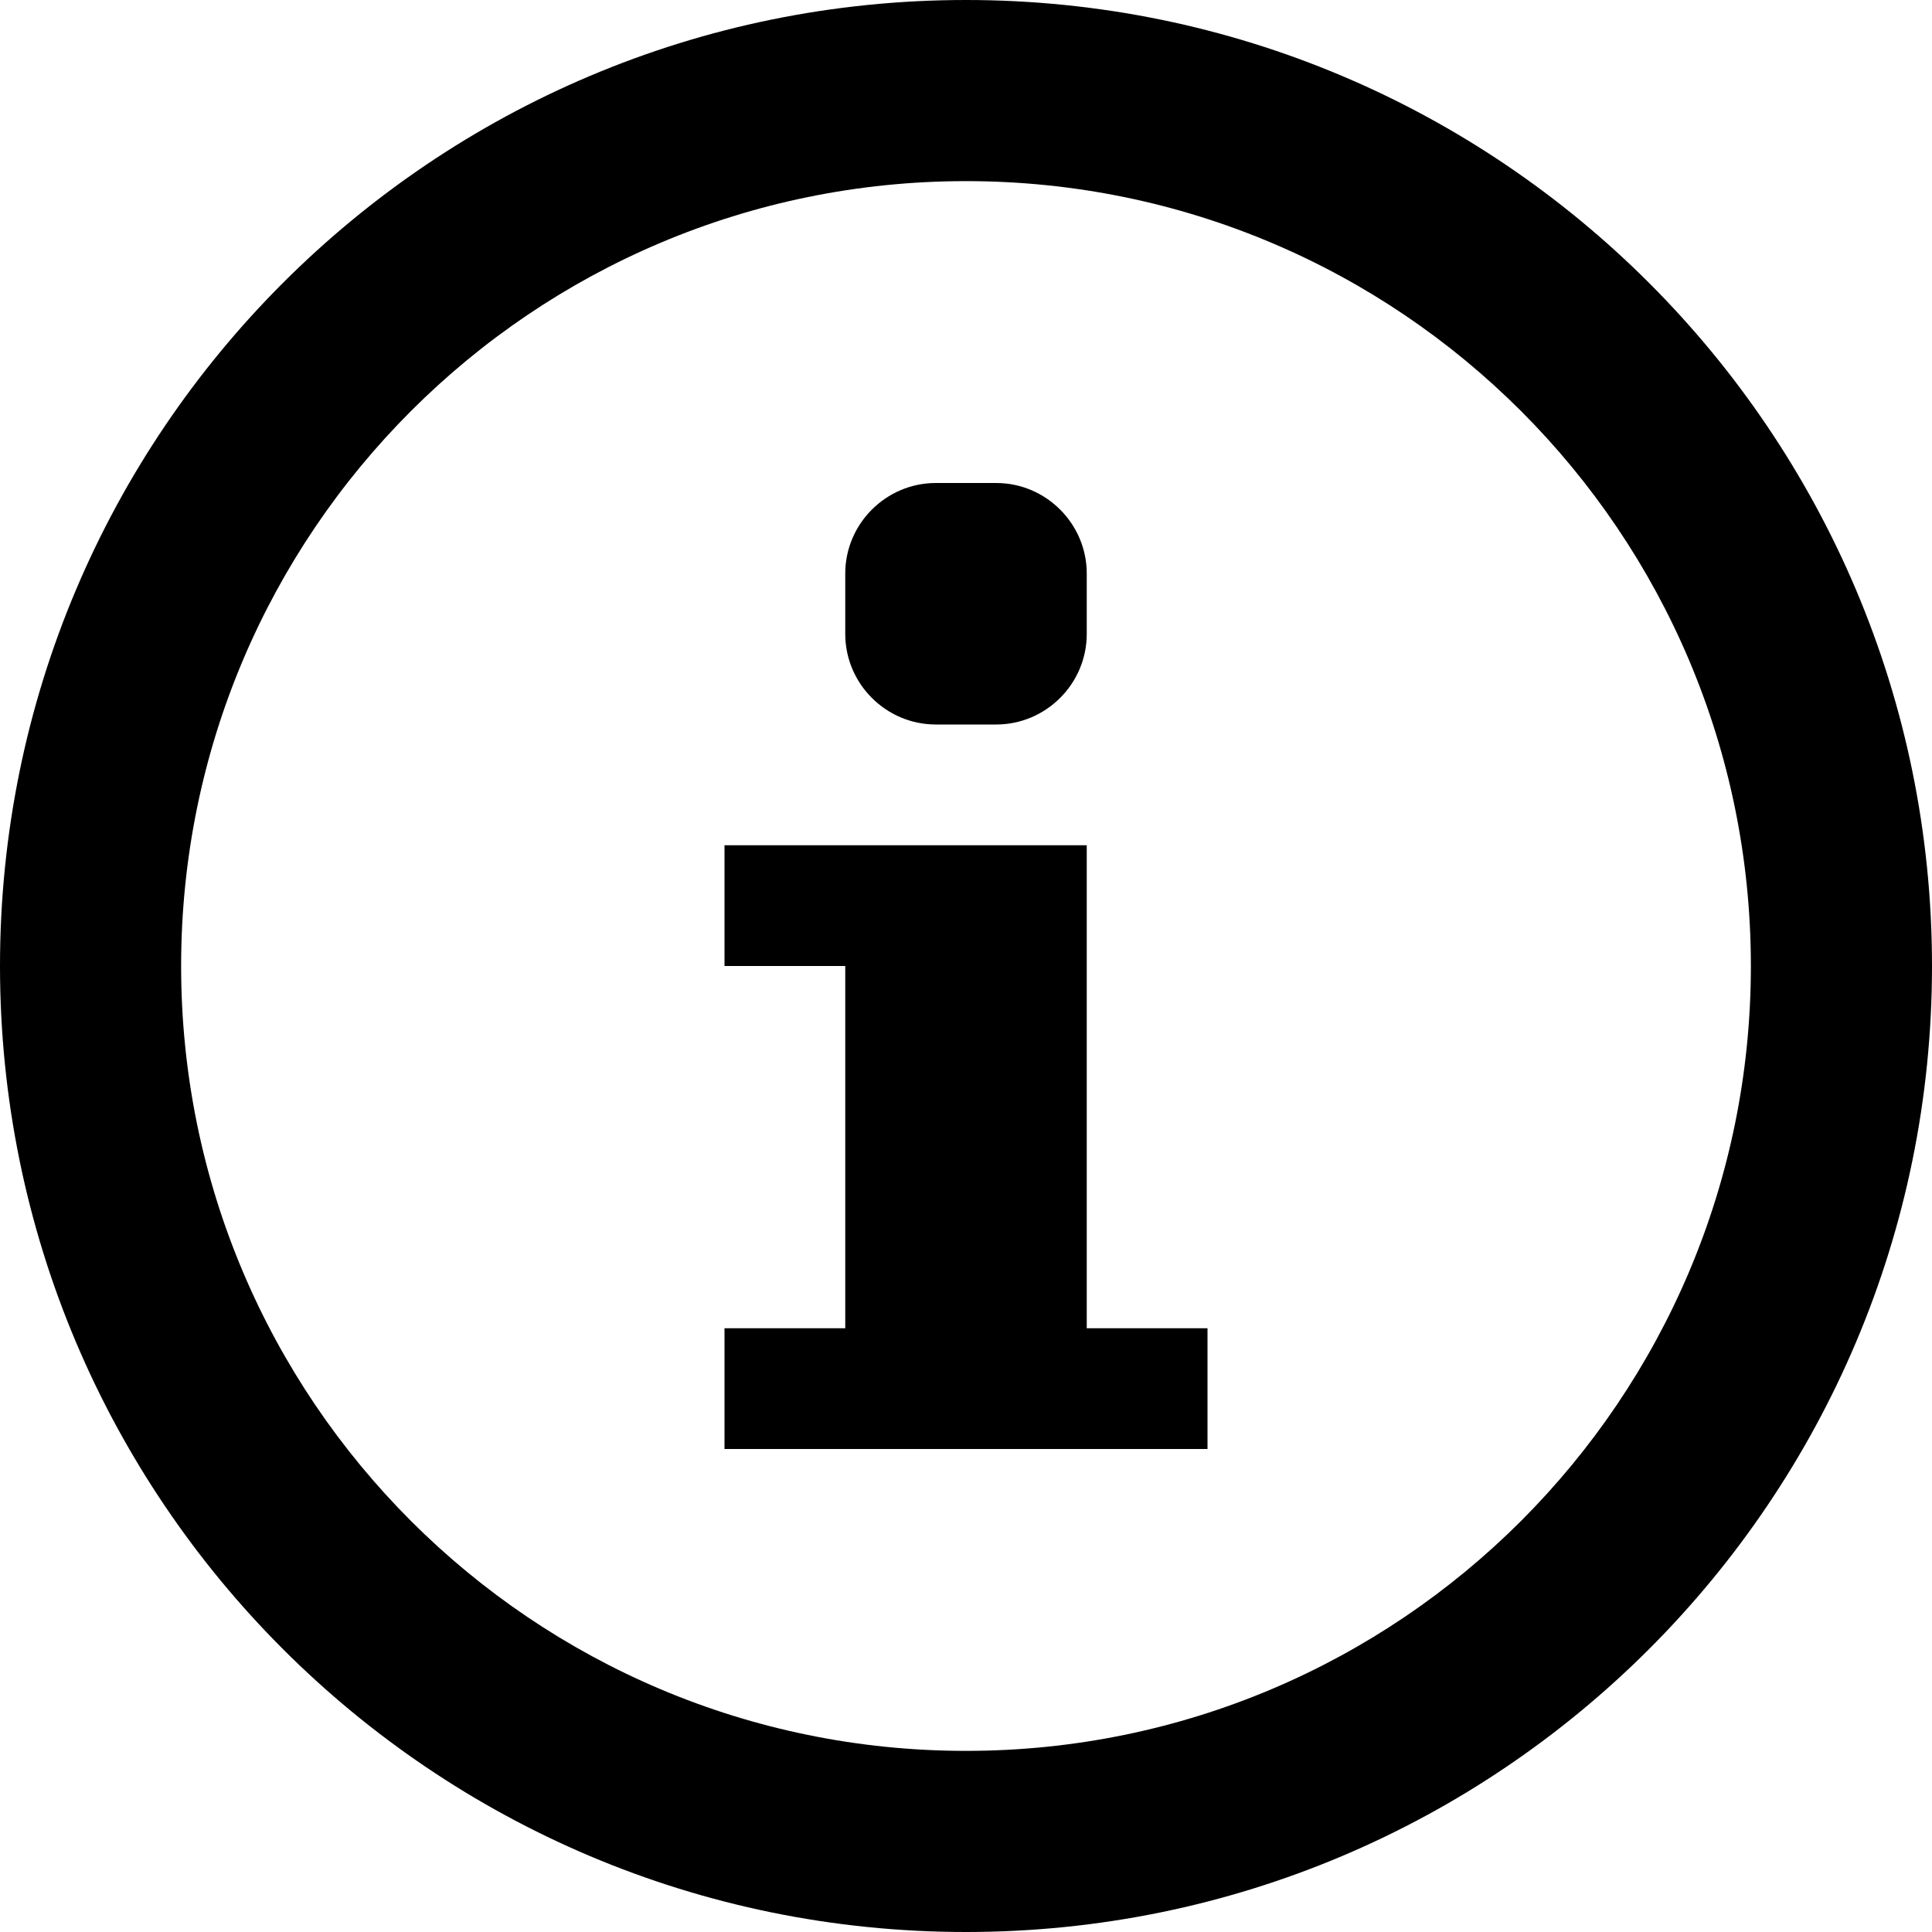
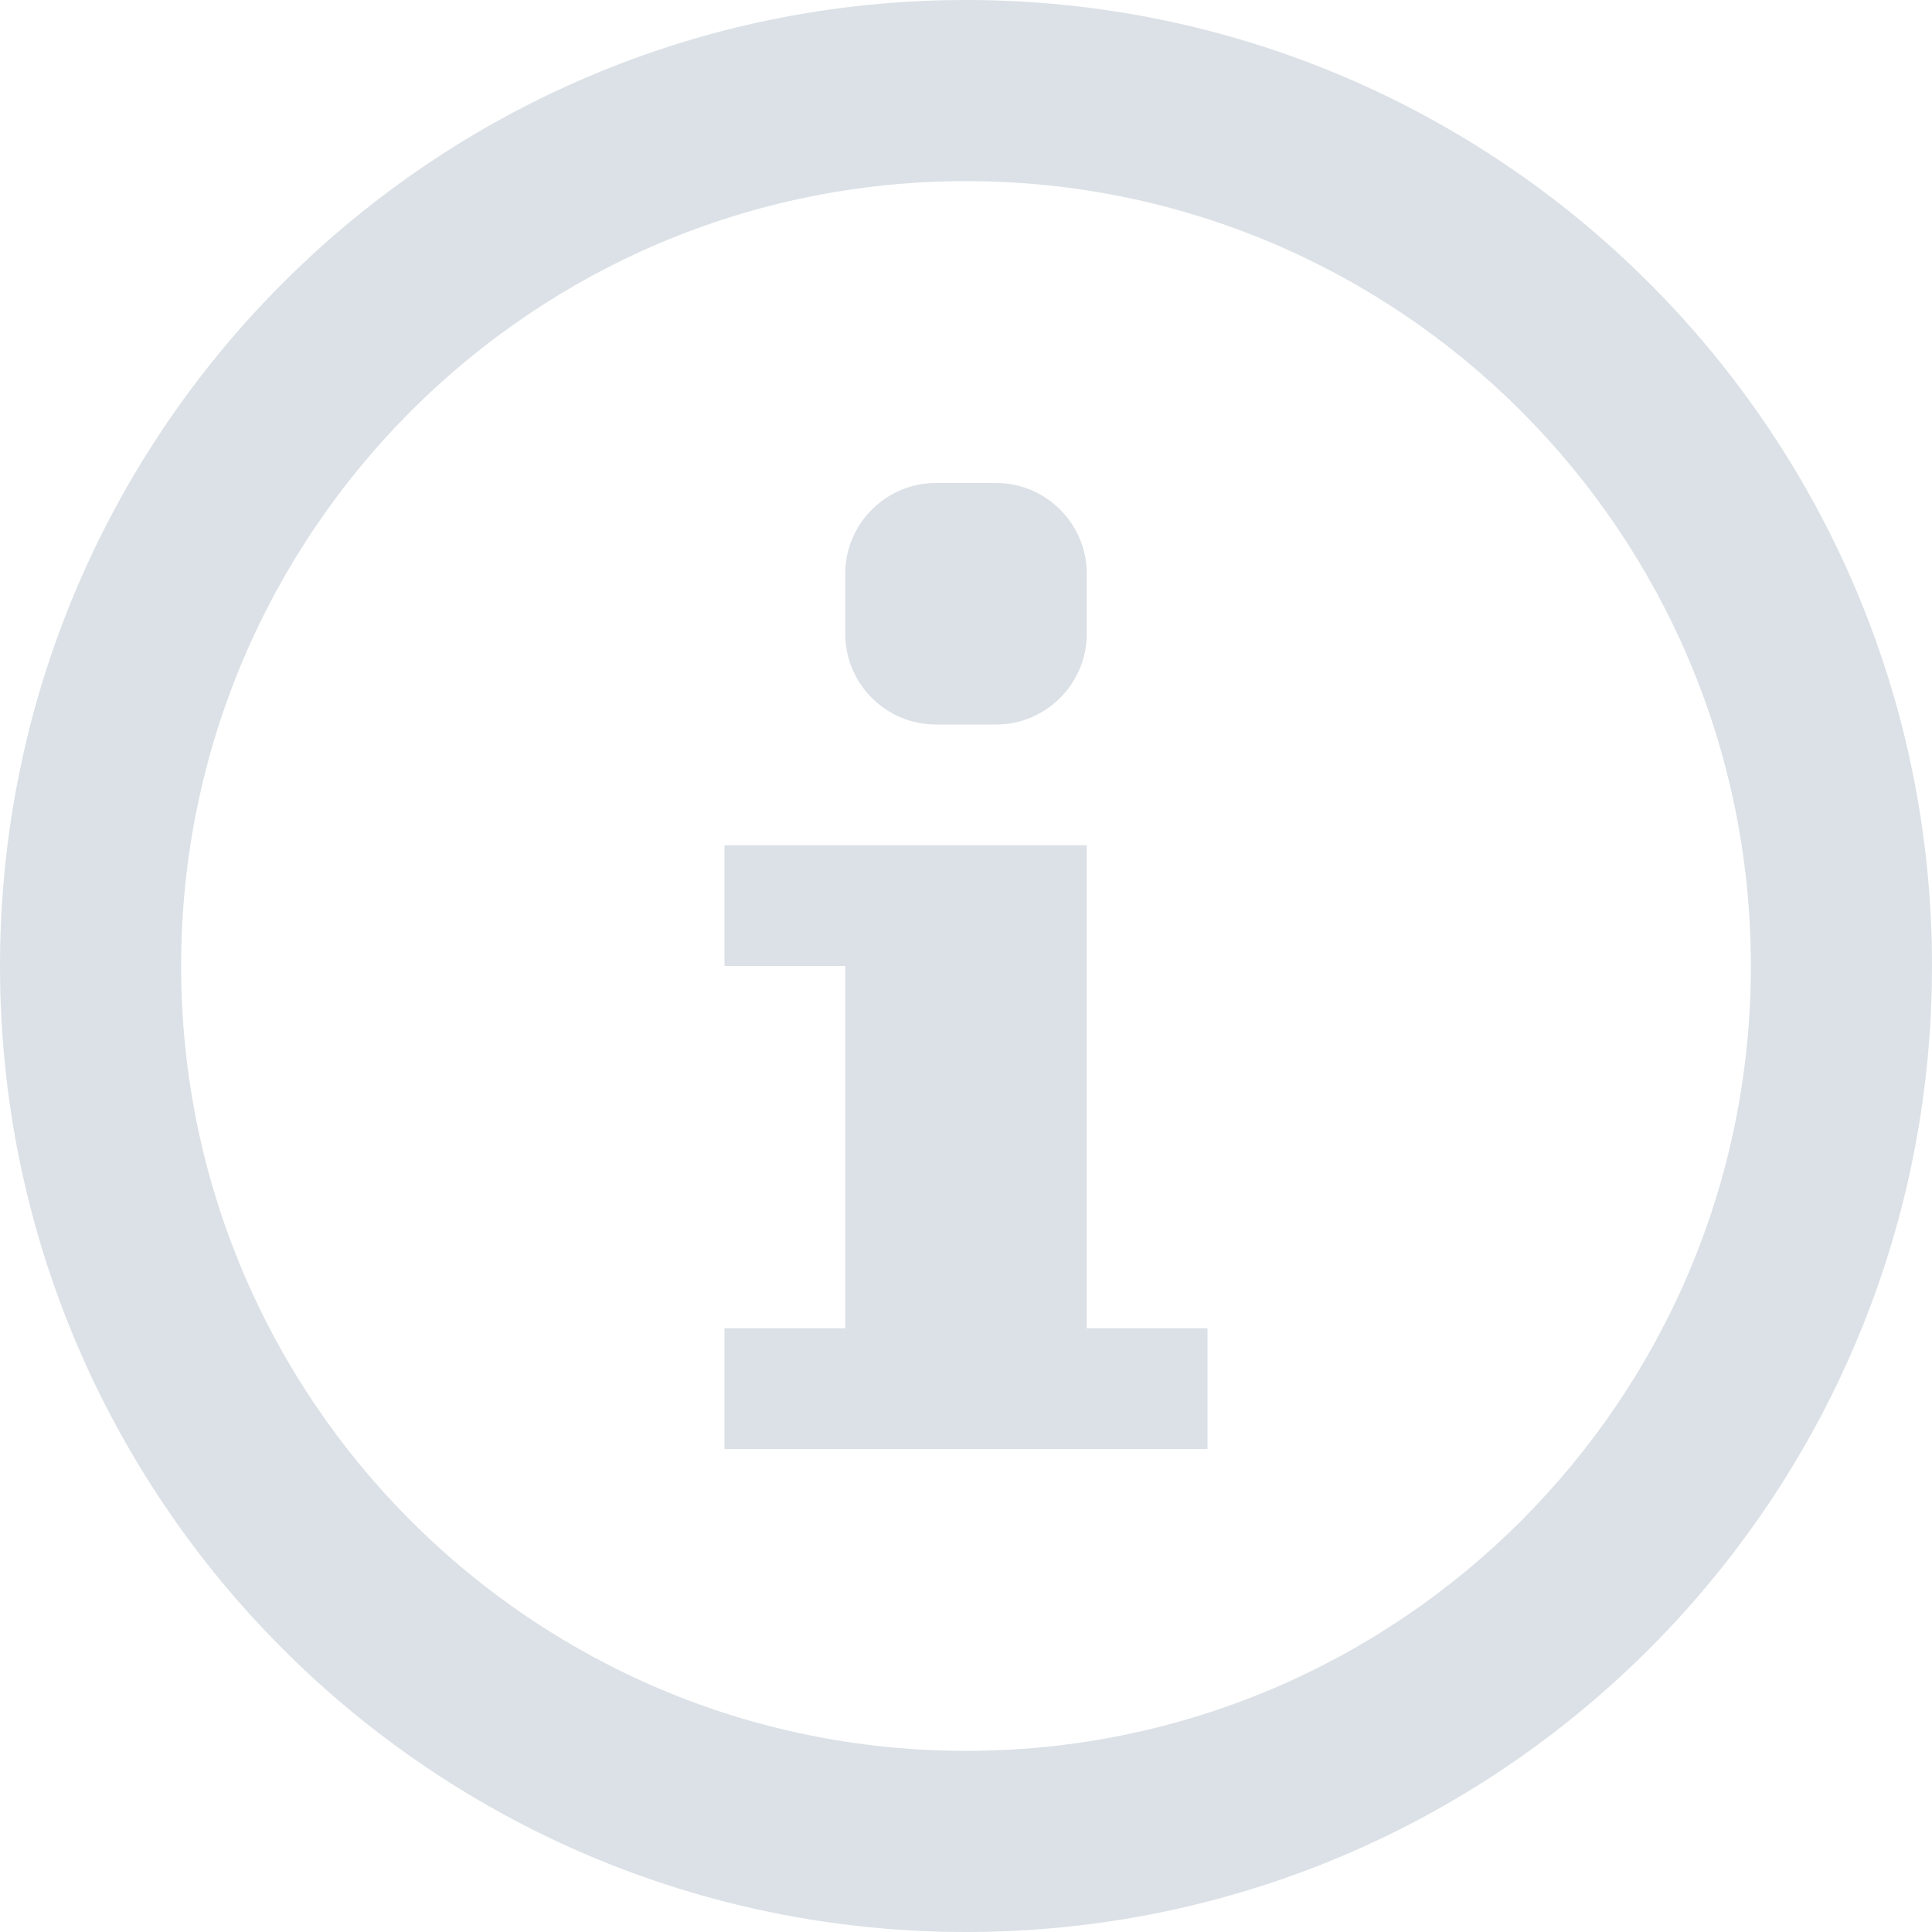
<svg xmlns="http://www.w3.org/2000/svg" version="1.1" width="32" height="32" viewBox="0 0 32 32">
-   <path d="M14 9.5c0-0.825 0.675-1.5 1.5-1.5h1c0.825 0 1.5 0.675 1.5 1.5v1c0 0.825-0.675 1.5-1.5 1.5h-1c-0.825 0-1.5-0.675-1.5-1.5v-1z" />
-   <path d="M20 24h-8v-2h2v-6h-2v-2h6v8h2z" />
-   <path d="M16 0c-8.837 0-16 7.163-16 16s7.163 16 16 16 16-7.163 16-16-7.163-16-16-16zM16 29c-7.18 0-13-5.82-13-13s5.82-13 13-13 13 5.82 13 13-5.82 13-13 13z" />
+   <path fill="#dbe1e6" d="M14 9.5c0-0.825 0.675-1.5 1.5-1.5h1c0.825 0 1.5 0.675 1.5 1.5v1c0 0.825-0.675 1.5-1.5 1.5h-1c-0.825 0-1.5-0.675-1.5-1.5v-1z" />
+   <path fill="#dbe1e6" d="M20 24h-8v-2h2v-6h-2v-2h6v8h2z" />
+   <path fill="#dbe1e6" d="M16 0c-8.837 0-16 7.163-16 16s7.163 16 16 16 16-7.163 16-16-7.163-16-16-16zM16 29c-7.18 0-13-5.82-13-13s5.82-13 13-13 13 5.82 13 13-5.82 13-13 13z" />
</svg>
